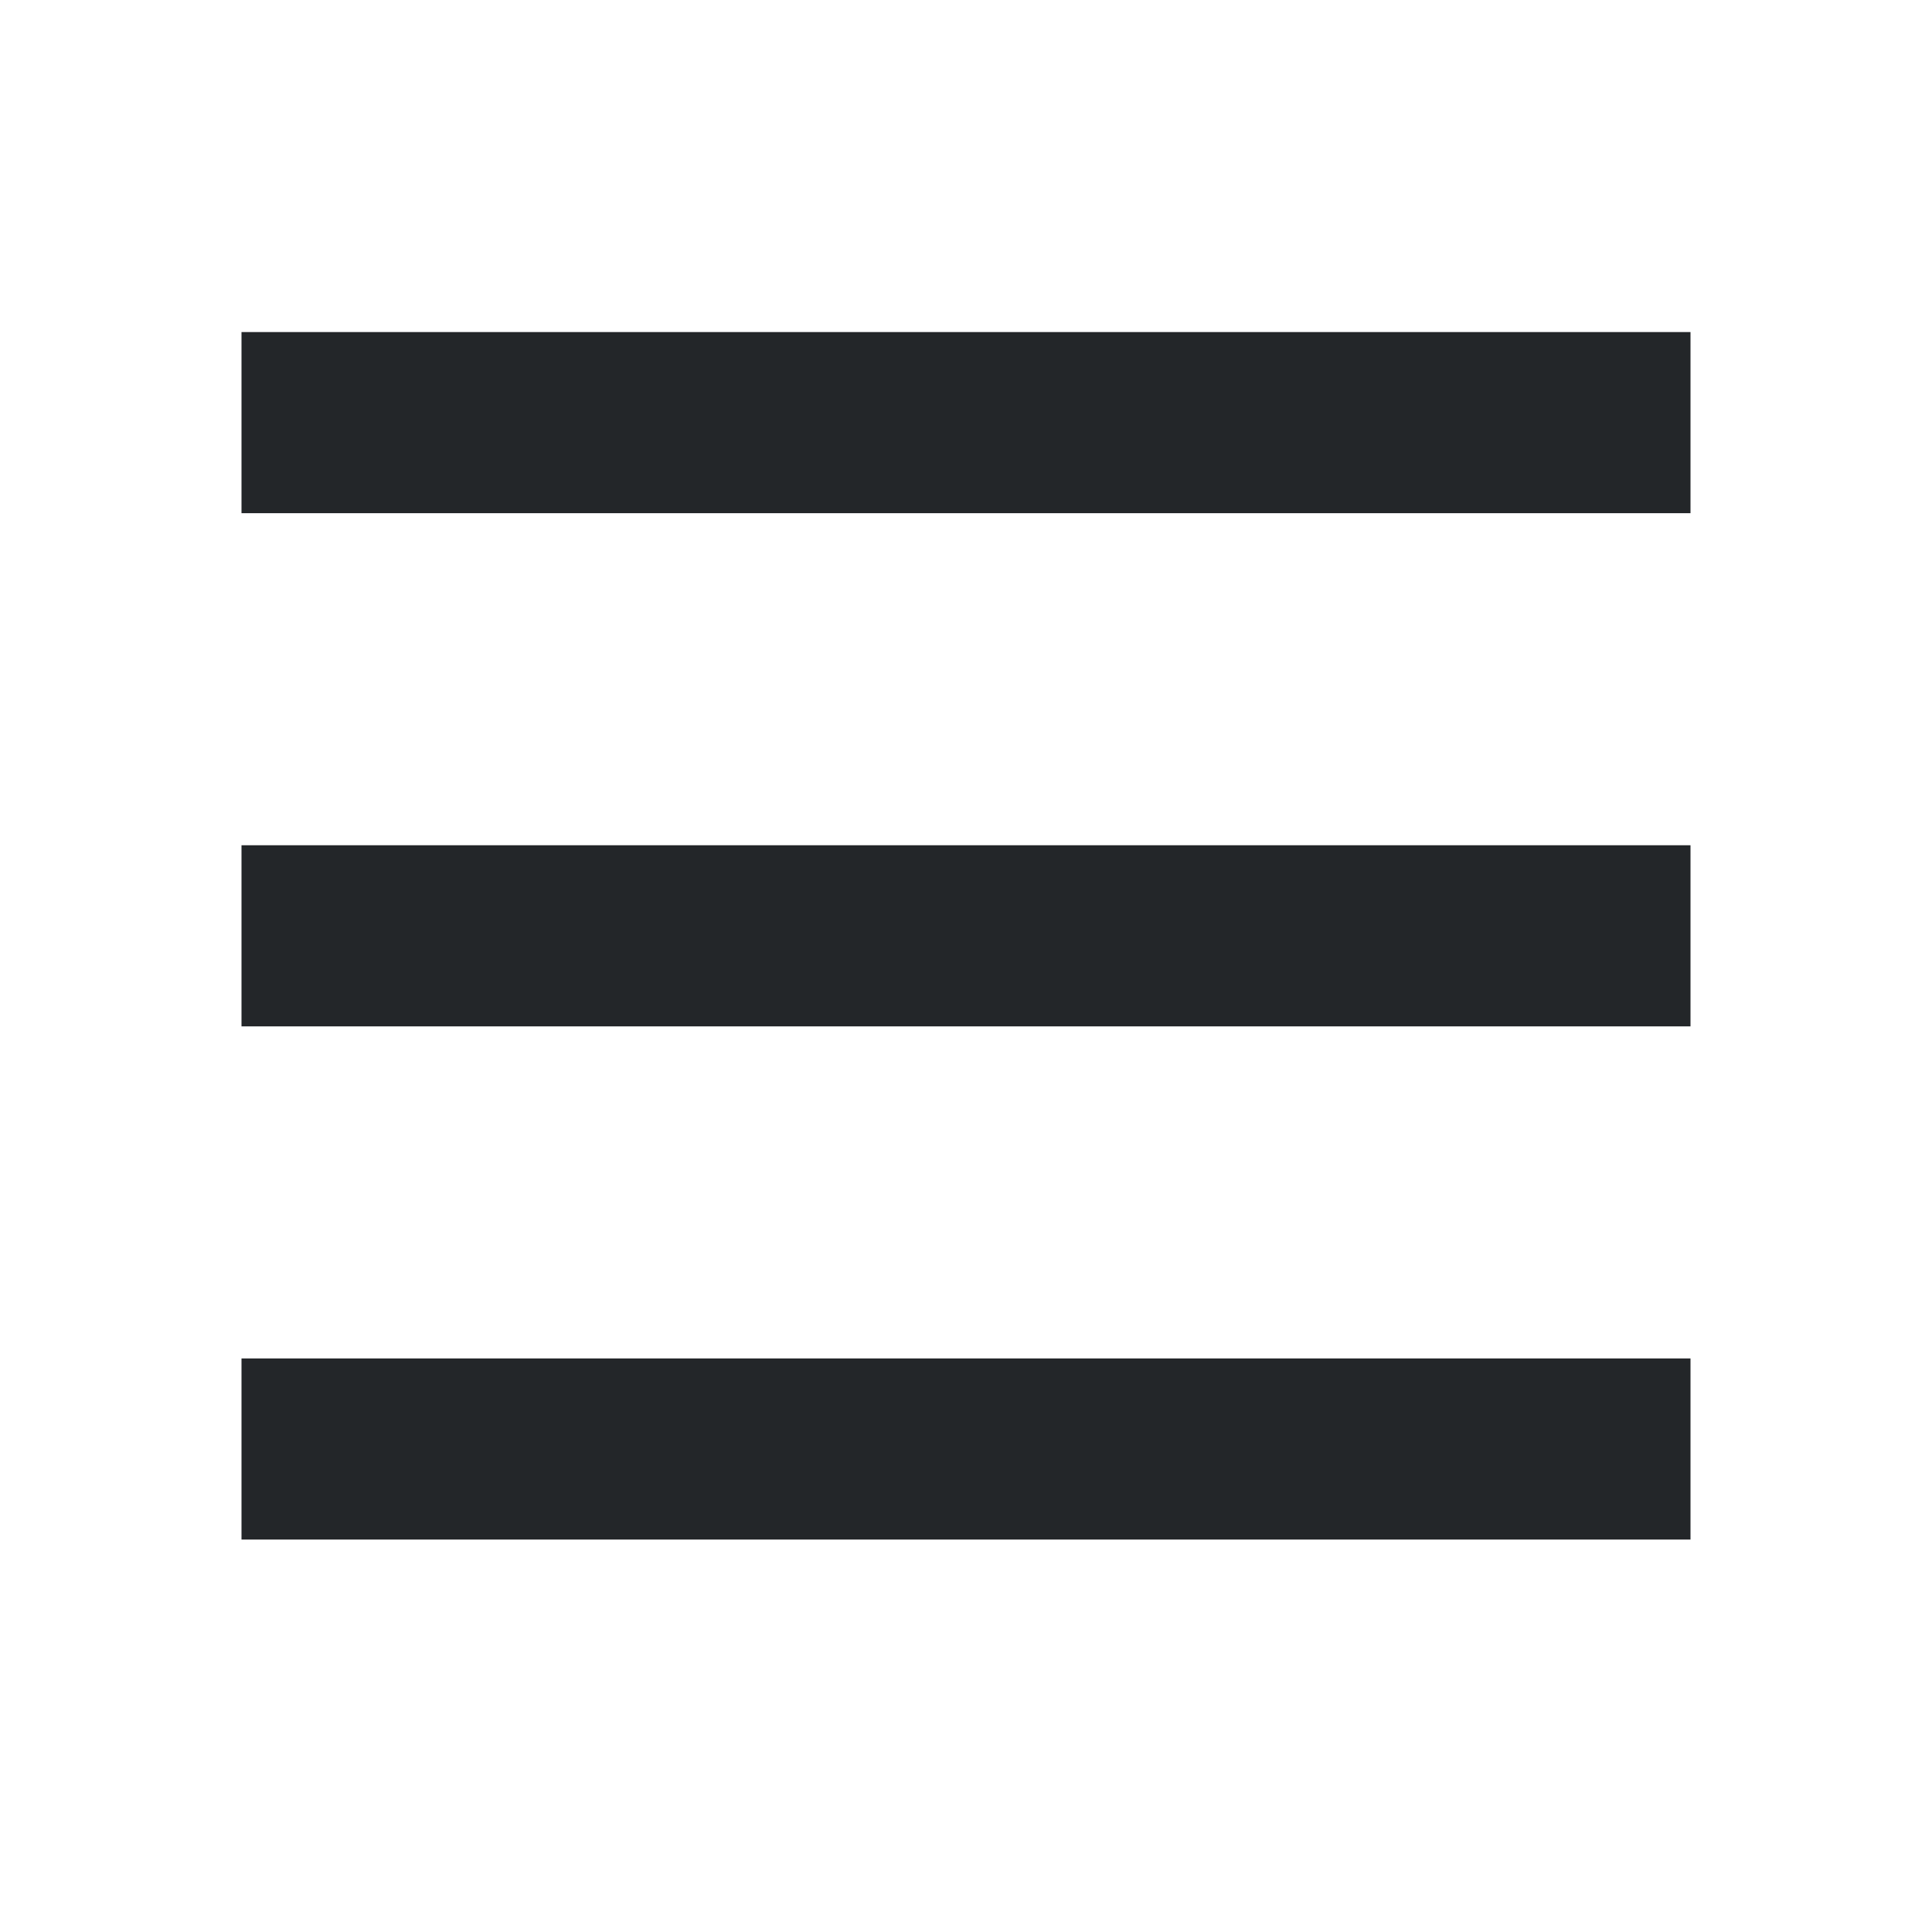
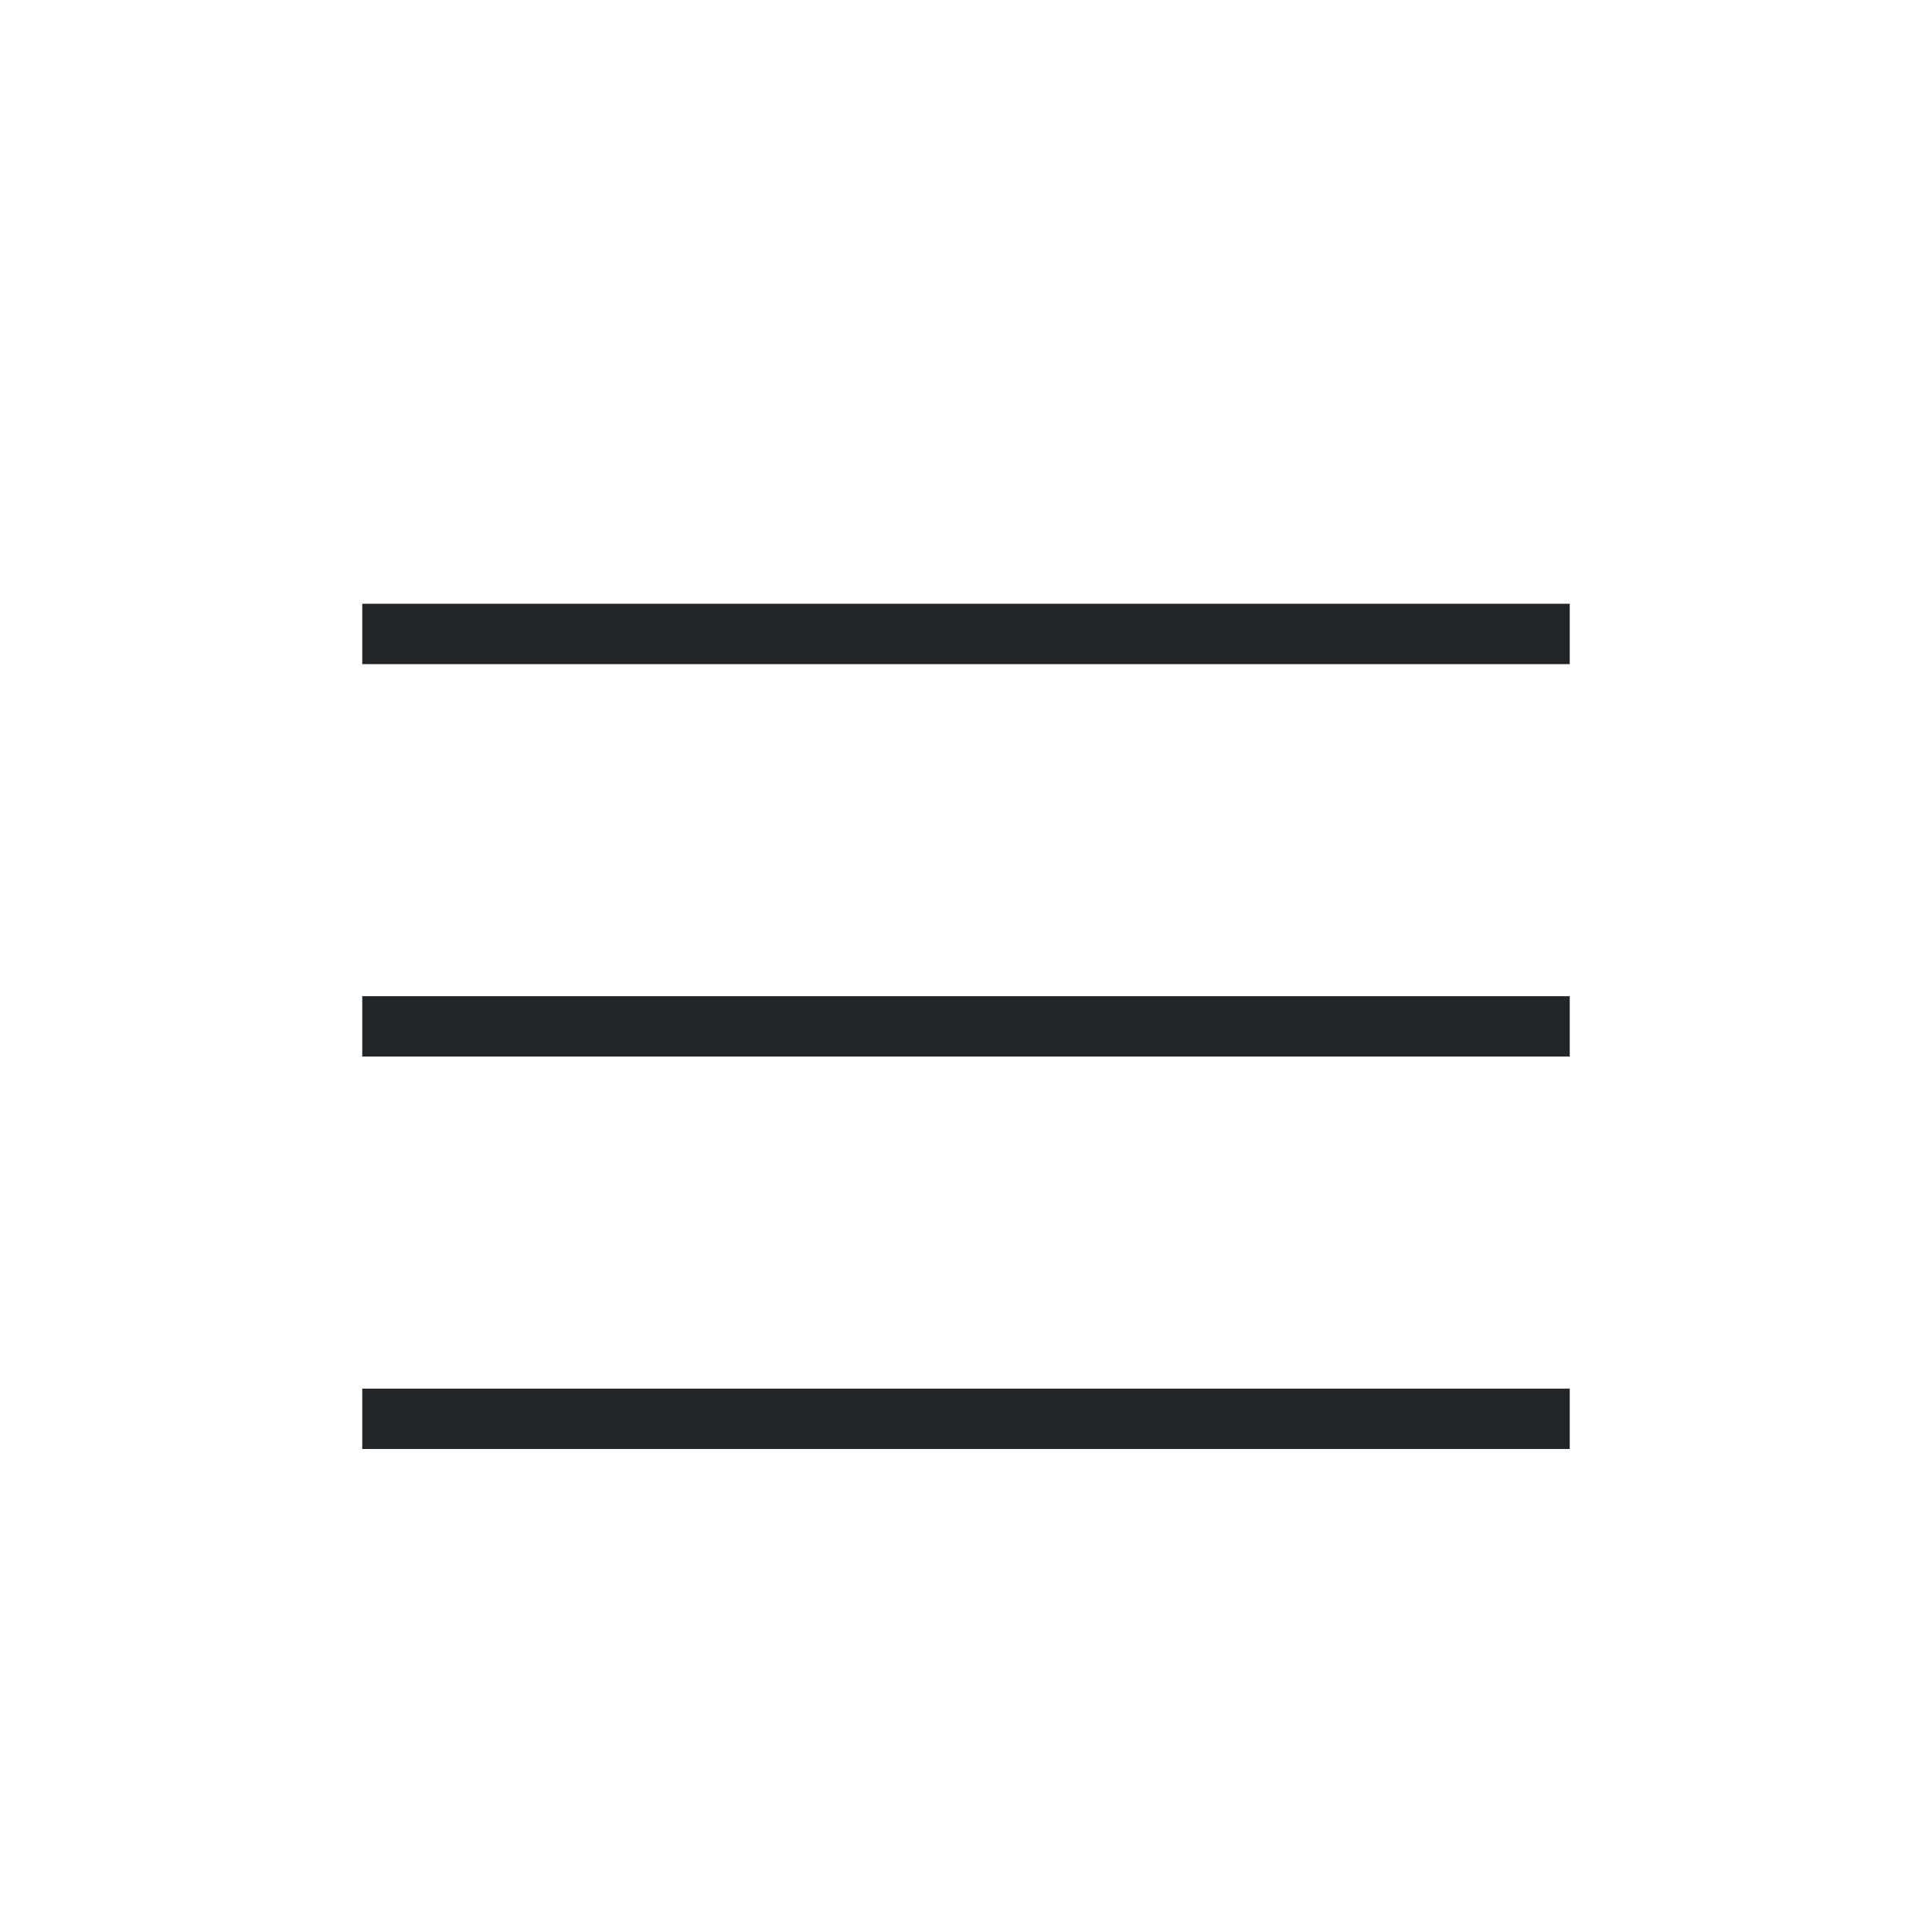
<svg xmlns="http://www.w3.org/2000/svg" viewBox="0 0 16 16" version="1.1" id="svg6">
  <defs id="defs3051">
    <style type="text/css" id="current-color-scheme">
      .ColorScheme-Text {
        color:#232629;
      }
      </style>
  </defs>
-   <path style="fill:currentColor;fill-opacity:1;stroke:none" d="m 2,2.75 v 1.5 H 14 V 2.75 Z M 2,7 V 8.5 H 14 V 7 Z m 0,4.25 v 1.5 h 12 v -1.5 z" class="ColorScheme-Text" id="path4" />
+   <path style="fill:currentColor;fill-opacity:1;stroke:none;stroke-width:0.913" d="M 3,5 V 5.5 H 13 V 5 Z m 0,3.25 v 0.5 H 13 V 8.25 Z M 3,11.5 V 11.75 12 c 3.333,0 6.667,0 10,0 V 11.75 11.5 c -3.333,0 -6.667,0 -10,0 z" class="ColorScheme-Text" id="path4" />
</svg>
